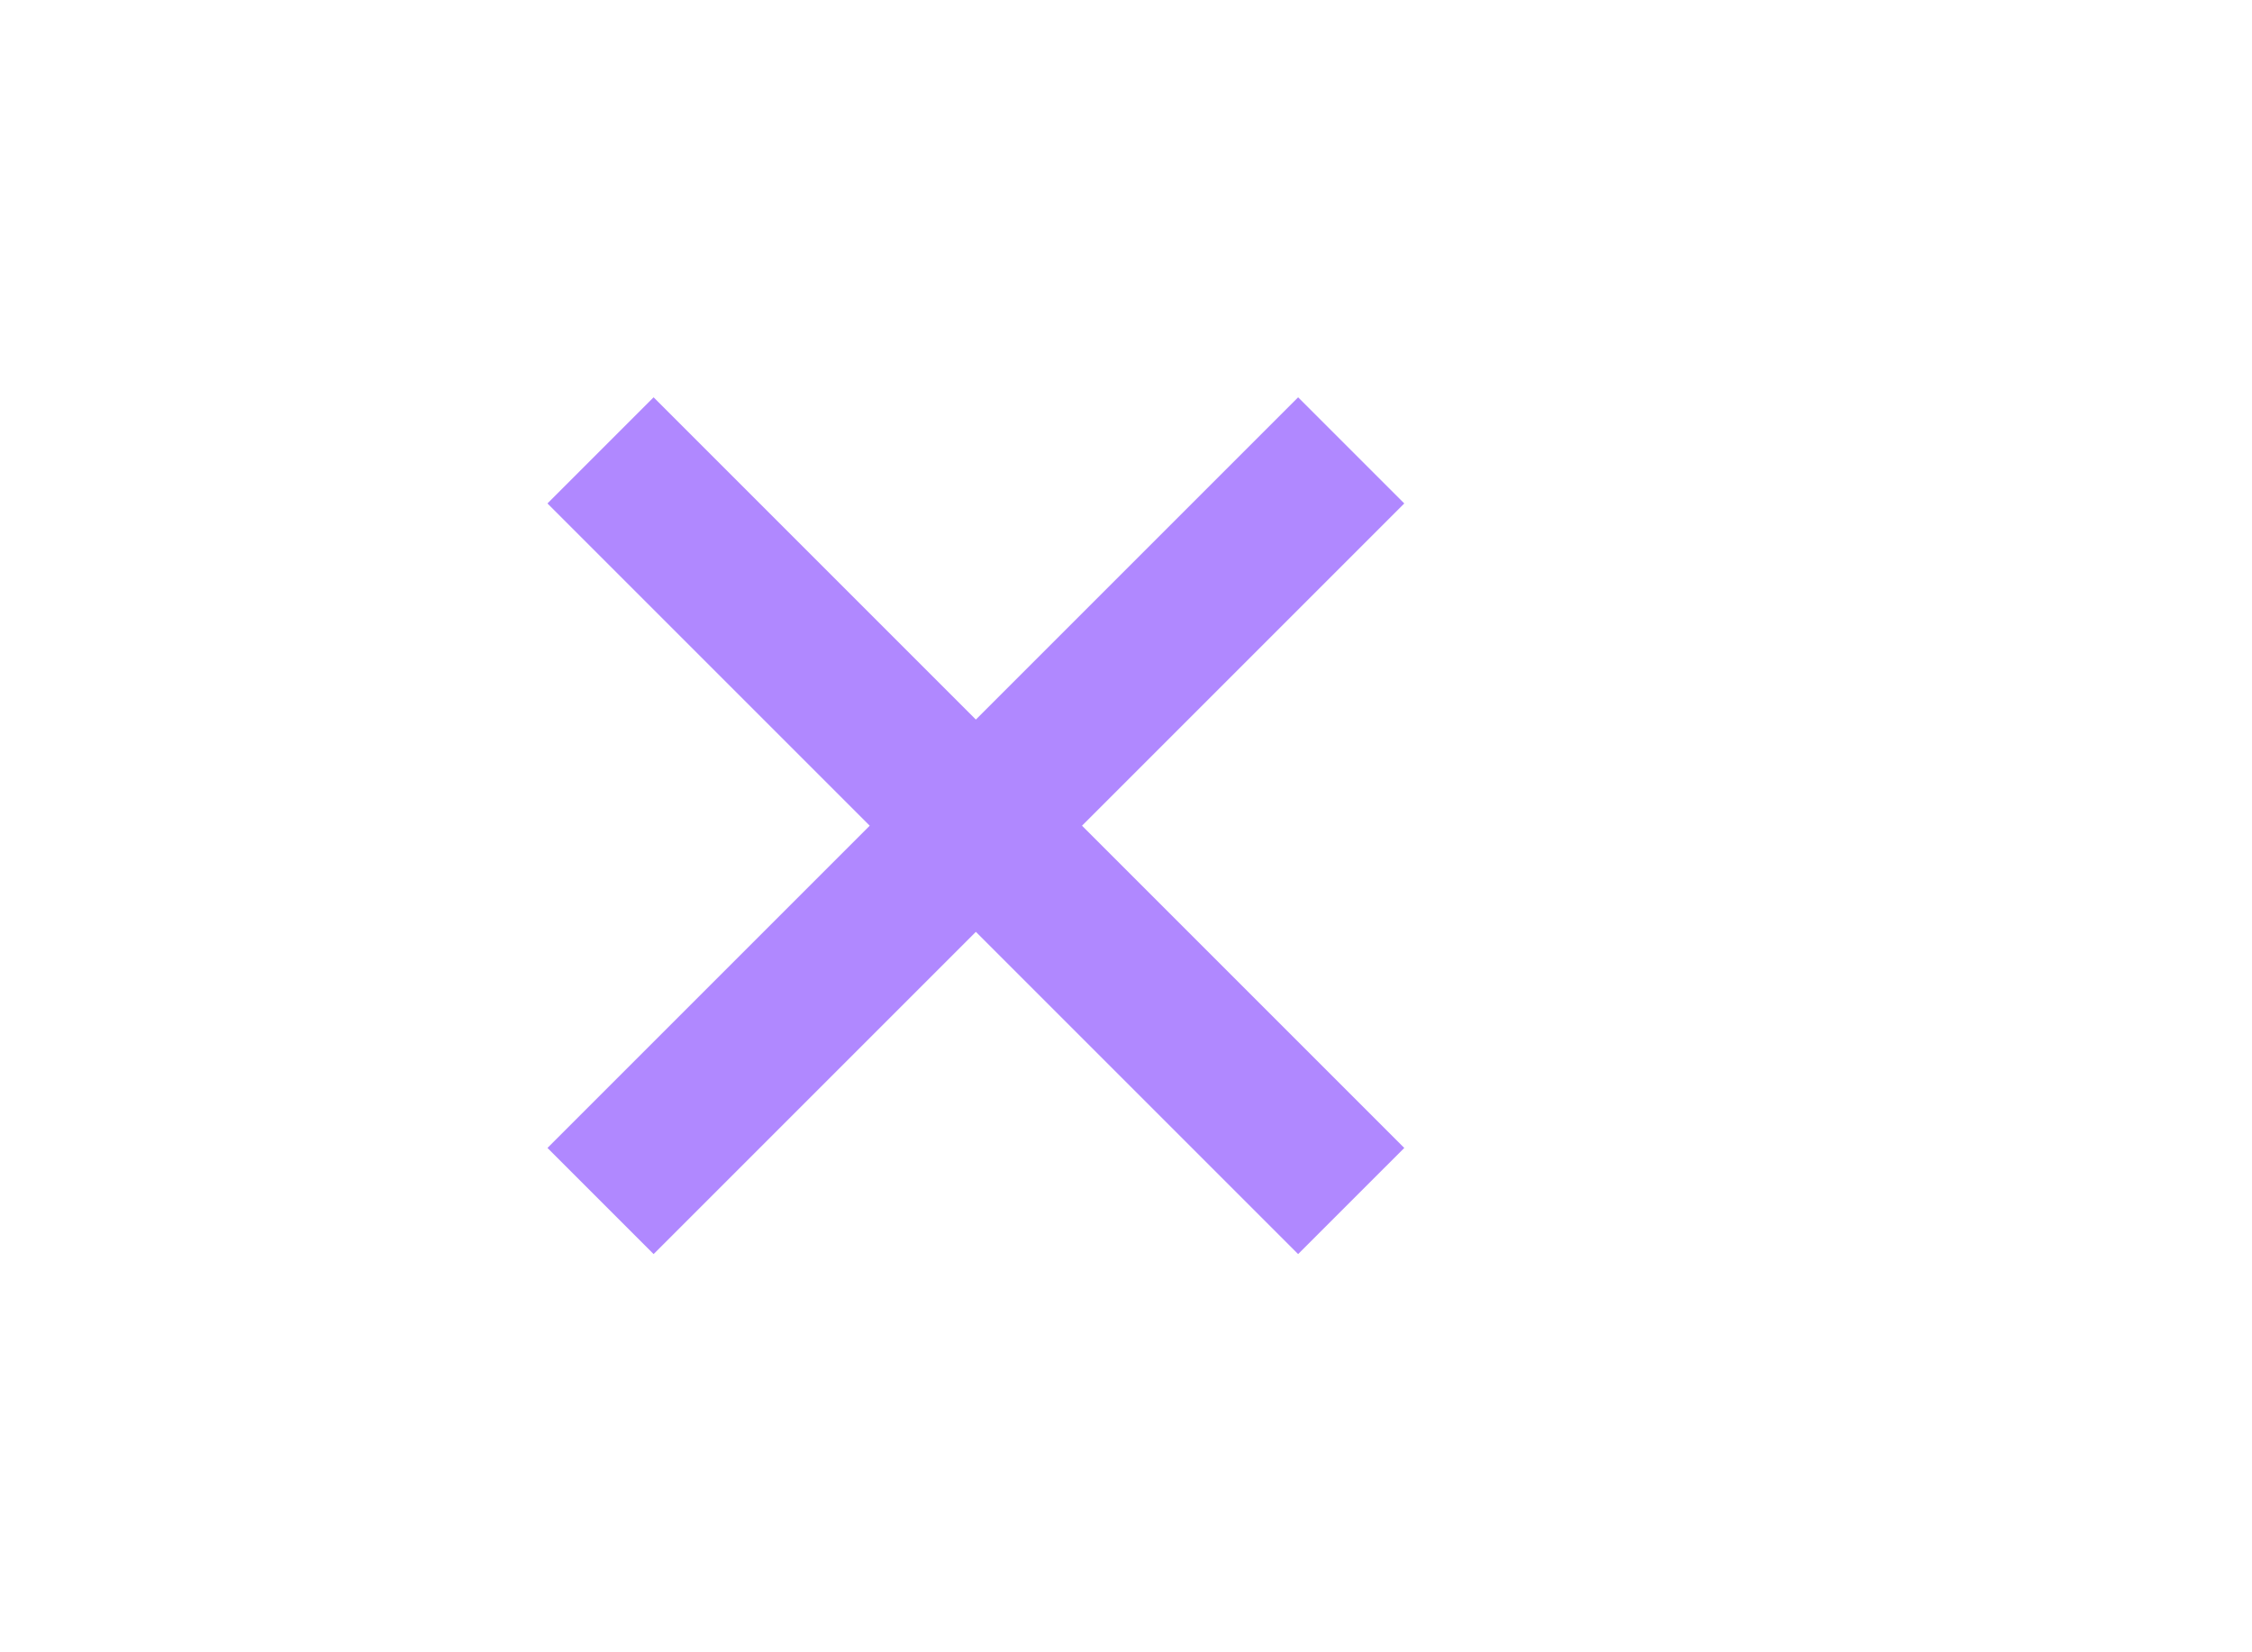
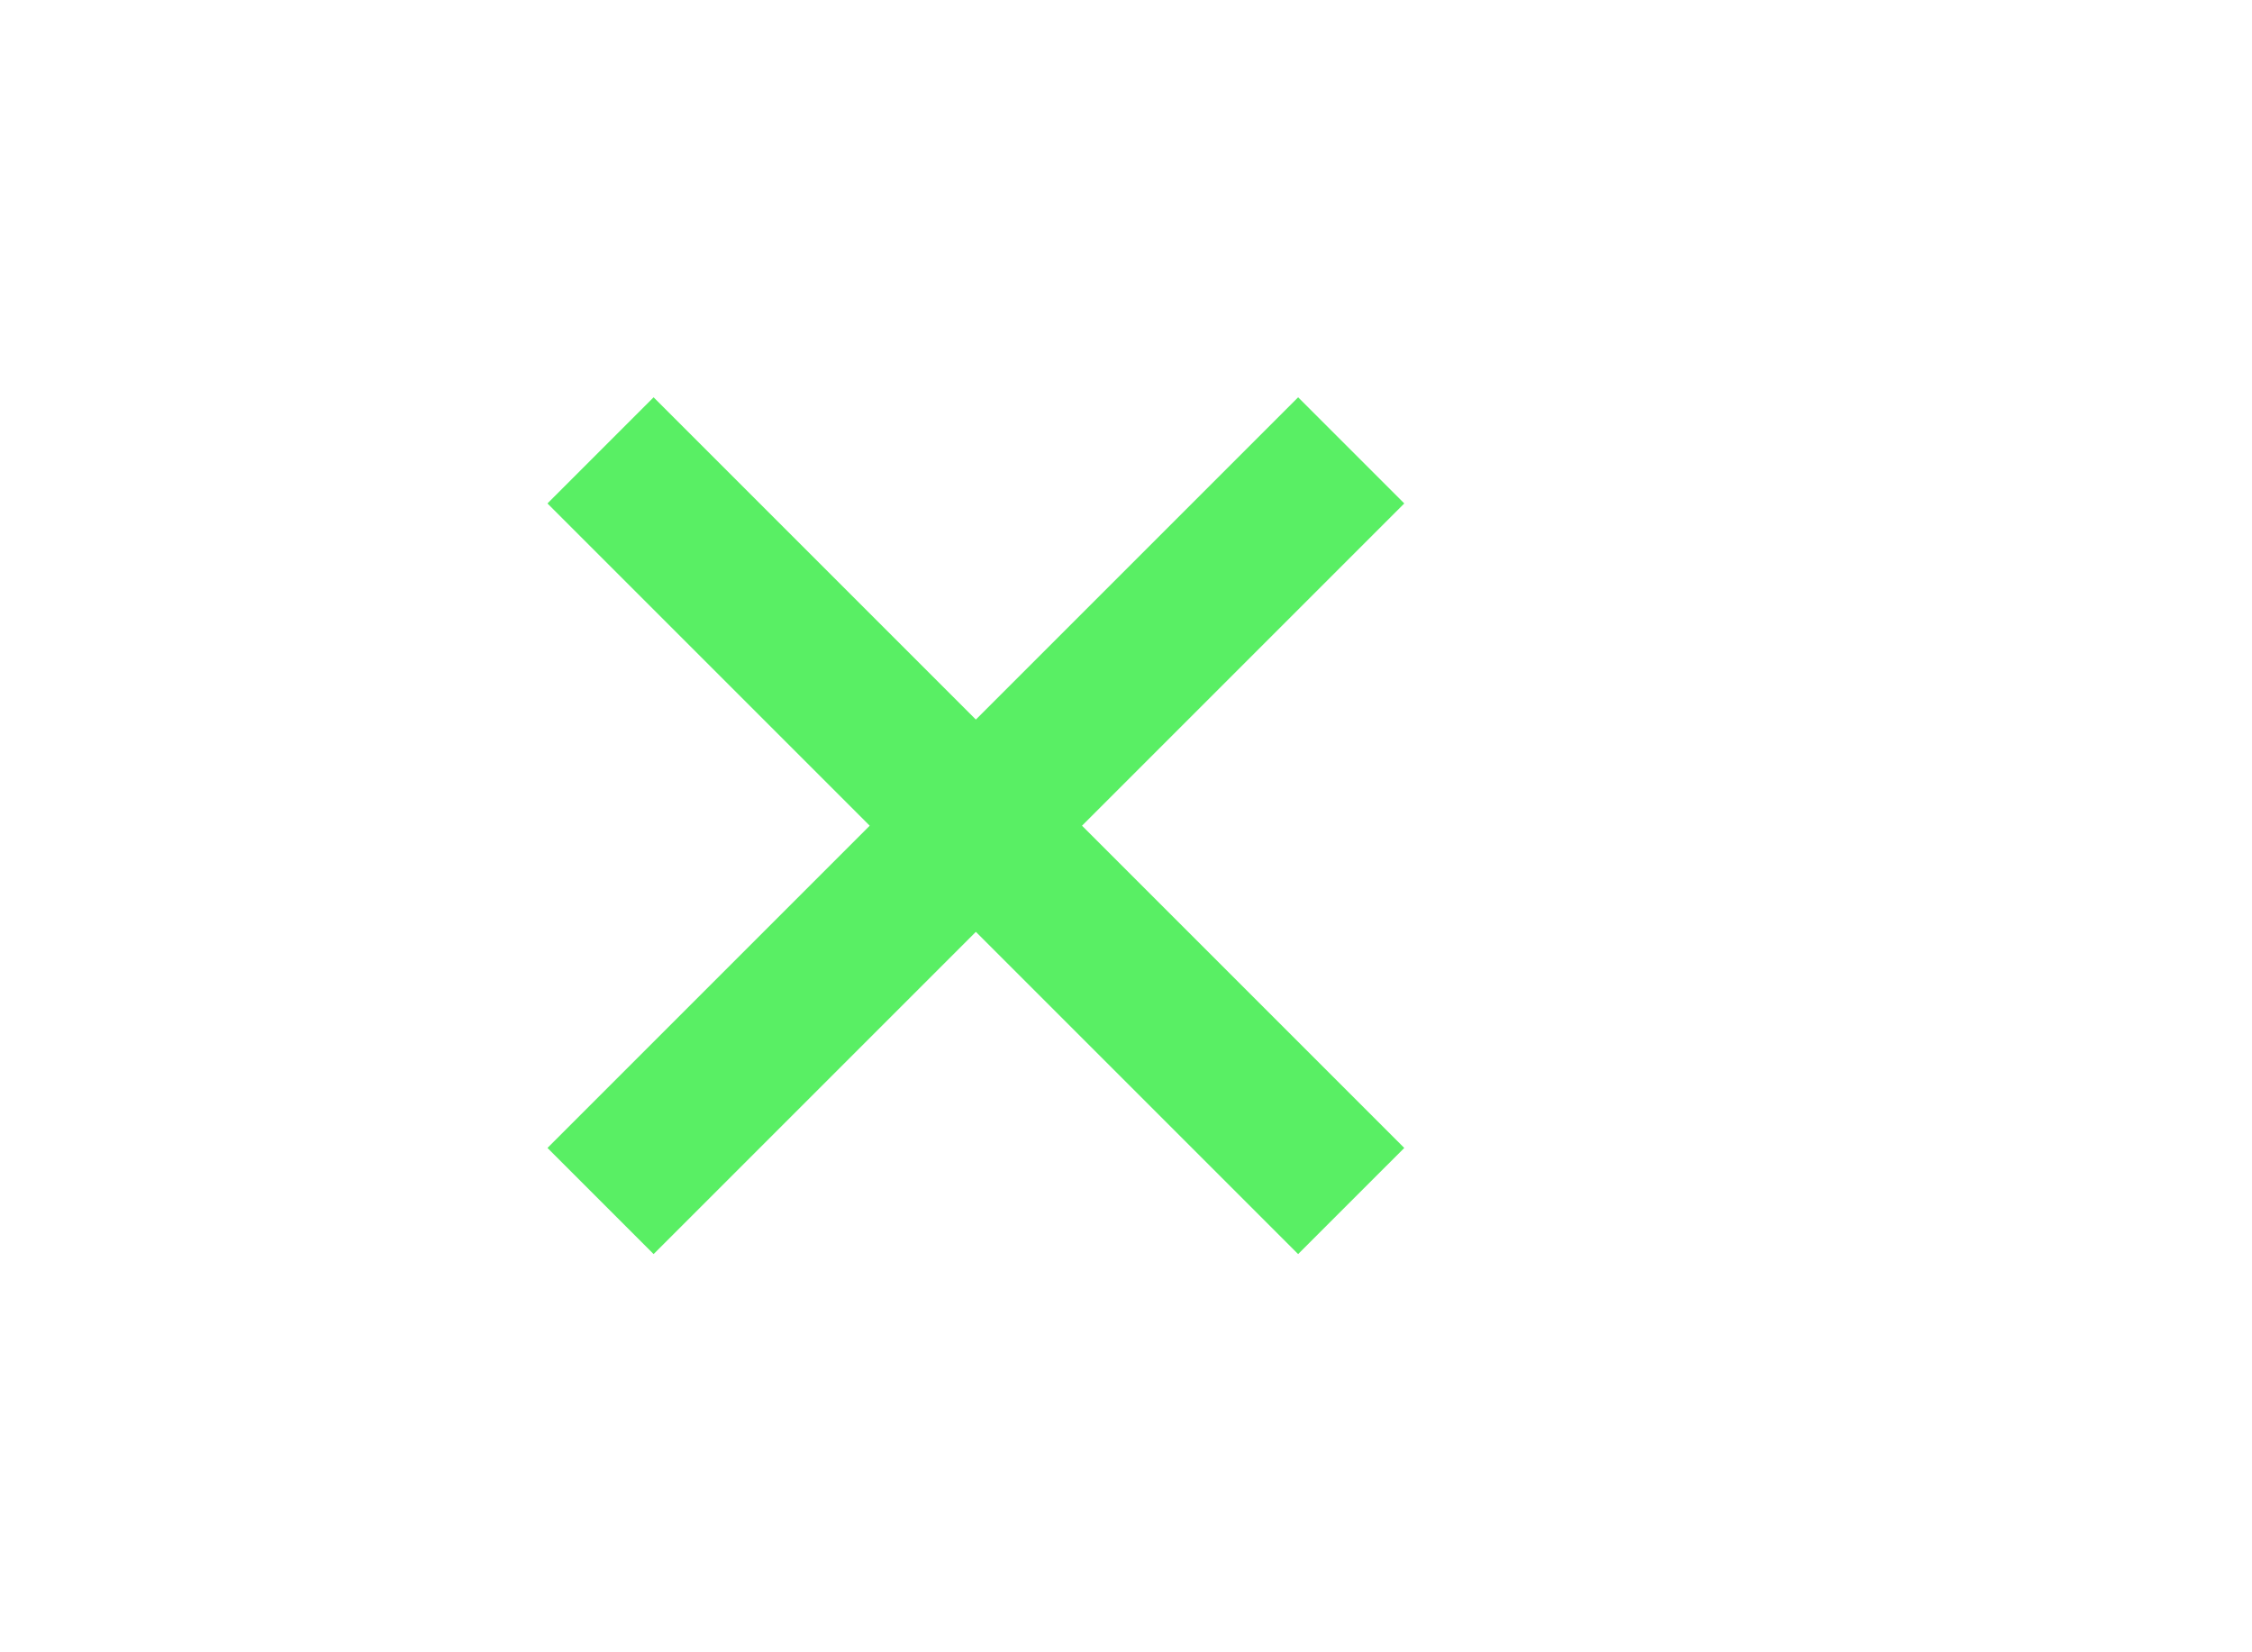
<svg xmlns="http://www.w3.org/2000/svg" width="30px" height="22px" viewBox="0 0 30 22" version="1.1">
  <g id="Clear-Purple" stroke="none" stroke-width="1" fill="none" fill-rule="evenodd">
    <g id="ic-clear-purple" transform="translate(5, 3)">
-       <polygon id="Path_18950" fill="#b088ff" points="13.707 3.707 12.293 2.293 8 6.586 3.707 2.293 2.293 3.707 6.586 8 2.293 12.293 3.707 13.707 8 9.414 12.293 13.707 13.707 12.293 9.414 8" />
+       <polygon id="Path_18950" fill="#59EF64" points="13.707 3.707 12.293 2.293 8 6.586 3.707 2.293 2.293 3.707 6.586 8 2.293 12.293 3.707 13.707 8 9.414 12.293 13.707 13.707 12.293 9.414 8" />
      <polygon id="Rectangle_4602" points="0 0 16 0 16 16 0 16" />
    </g>
  </g>
</svg>
